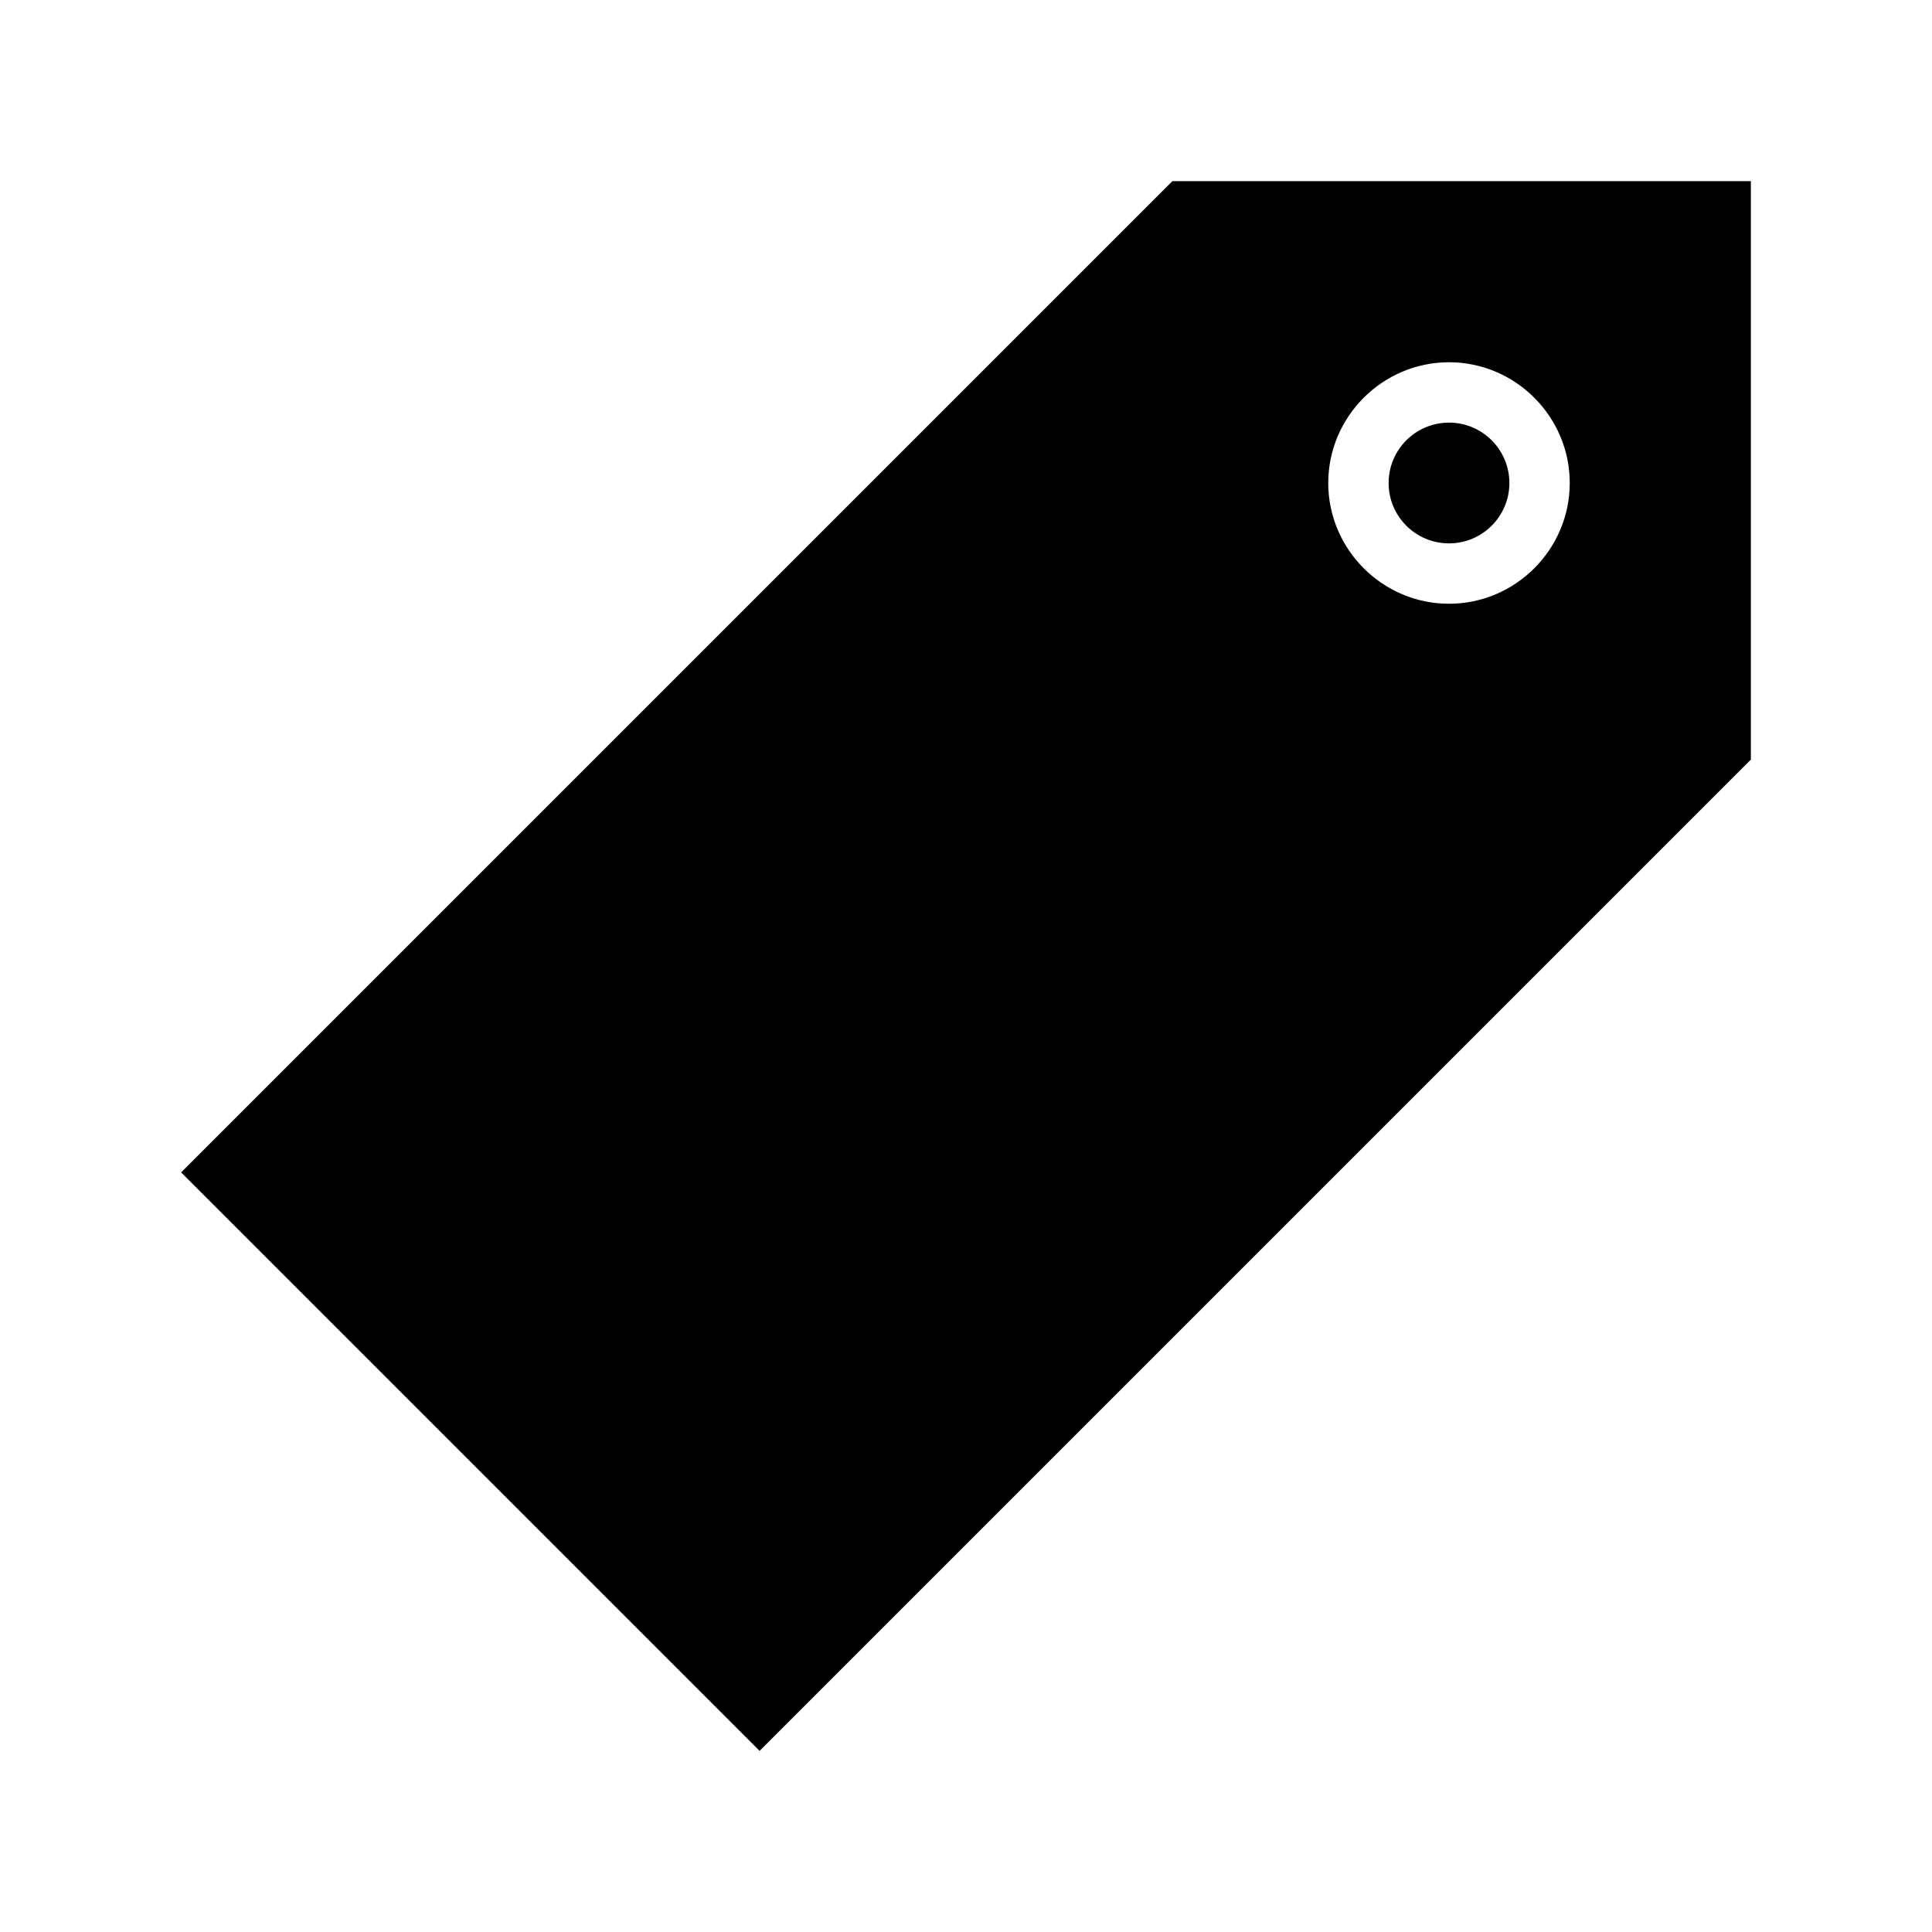
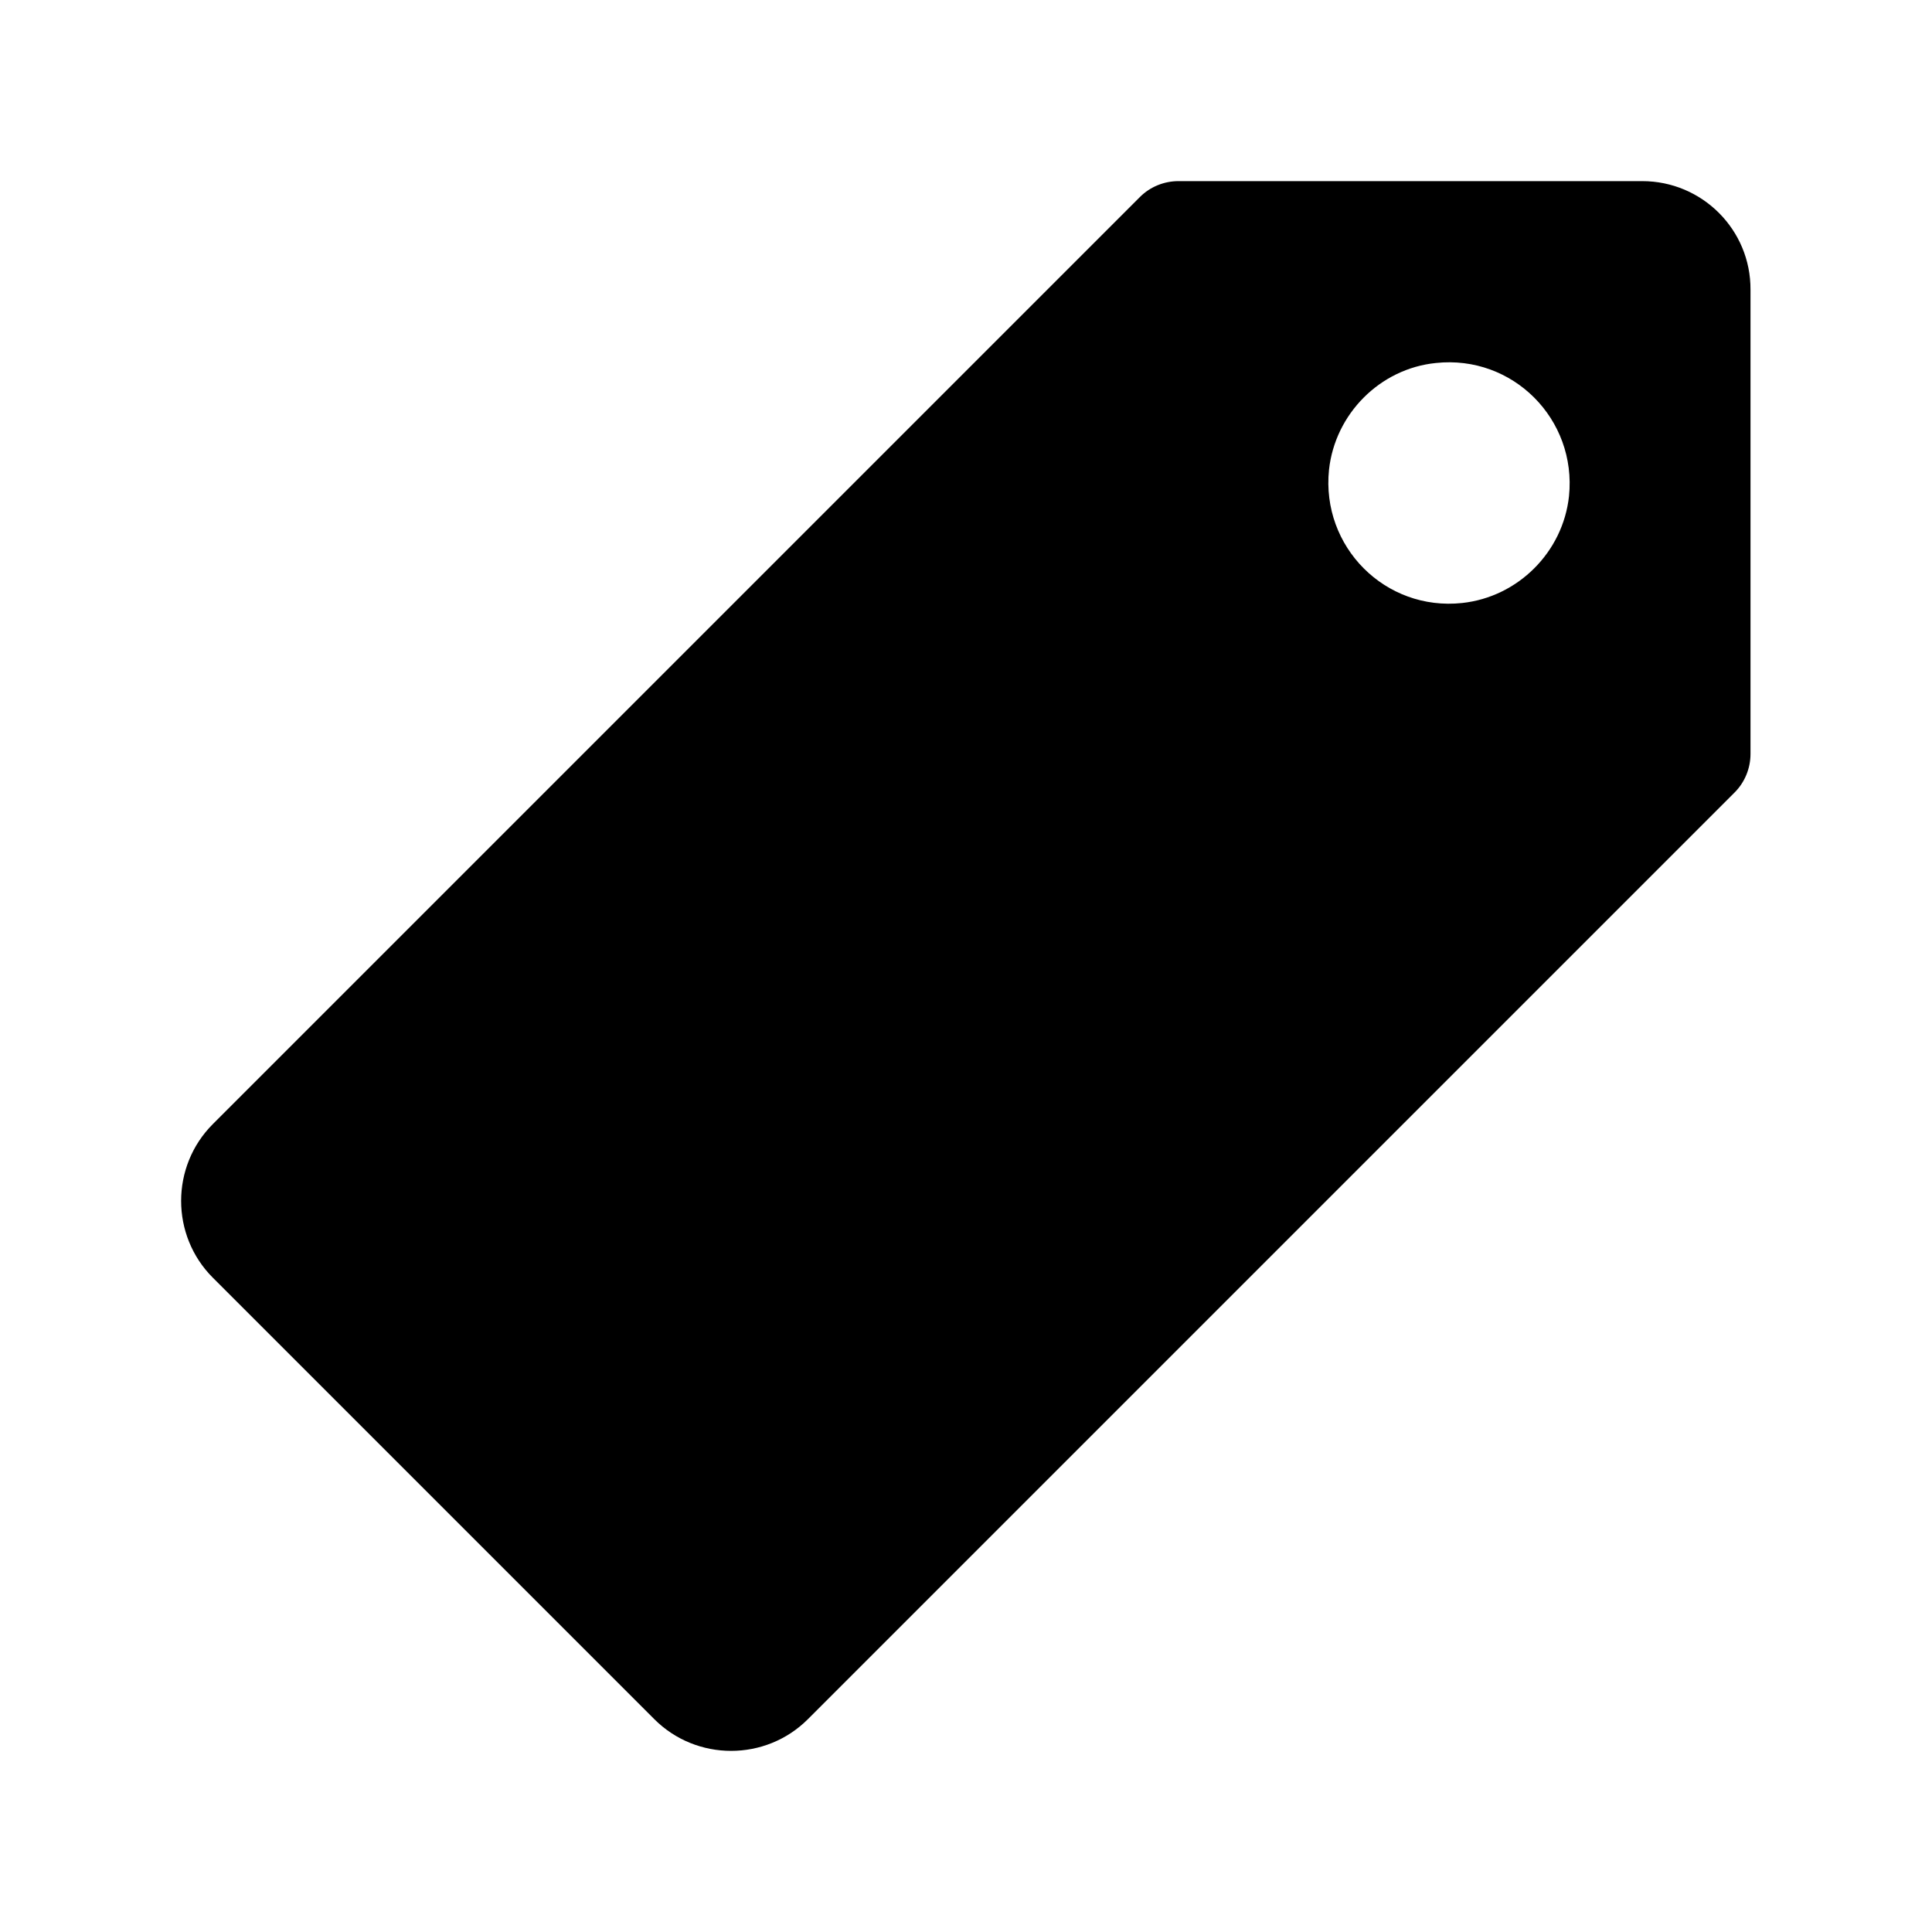
- <svg xmlns="http://www.w3.org/2000/svg" version="1.1" id="Layer_1" x="0px" y="0px" viewBox="0 0 512 512" enable-background="new 0 0 512 512" xml:space="preserve">
+ <svg xmlns="http://www.w3.org/2000/svg" version="1.1" id="Layer_1" x="0px" y="0px" viewBox="0 0 512 512" style="enable-background:new 0 0 512 512;" xml:space="preserve">
  <g>
-     <circle cx="384" cy="128" r="16" />
-     <path d="M464,48H310.7L48,310.7L201.3,464L464,201.3V48z M384,160c-17.6,0-32-14.4-32-32c0-17.6,14.4-32,32-32s32,14.4,32,32   C416,145.6,401.6,160,384,160z" />
+     <path d="M435.2,48H312.3c-3.8,0-7.5,1.5-10.2,4.2L56.4,297.9c-11.2,11.2-11.2,29.5,0,40.7l117,117c11.2,11.2,29.5,11.2,40.7,0   l245.6-245.6c2.7-2.7,4.2-6.4,4.2-10.2V76.8C464,60.9,451.1,48,435.2,48z M387.5,159.8c-20.4,2.2-37.4-14.9-35.3-35.3   c1.6-14.8,13.5-26.8,28.3-28.3c20.4-2.2,37.4,14.9,35.3,35.3C414.2,146.3,402.3,158.2,387.5,159.8z" />
  </g>
</svg>
